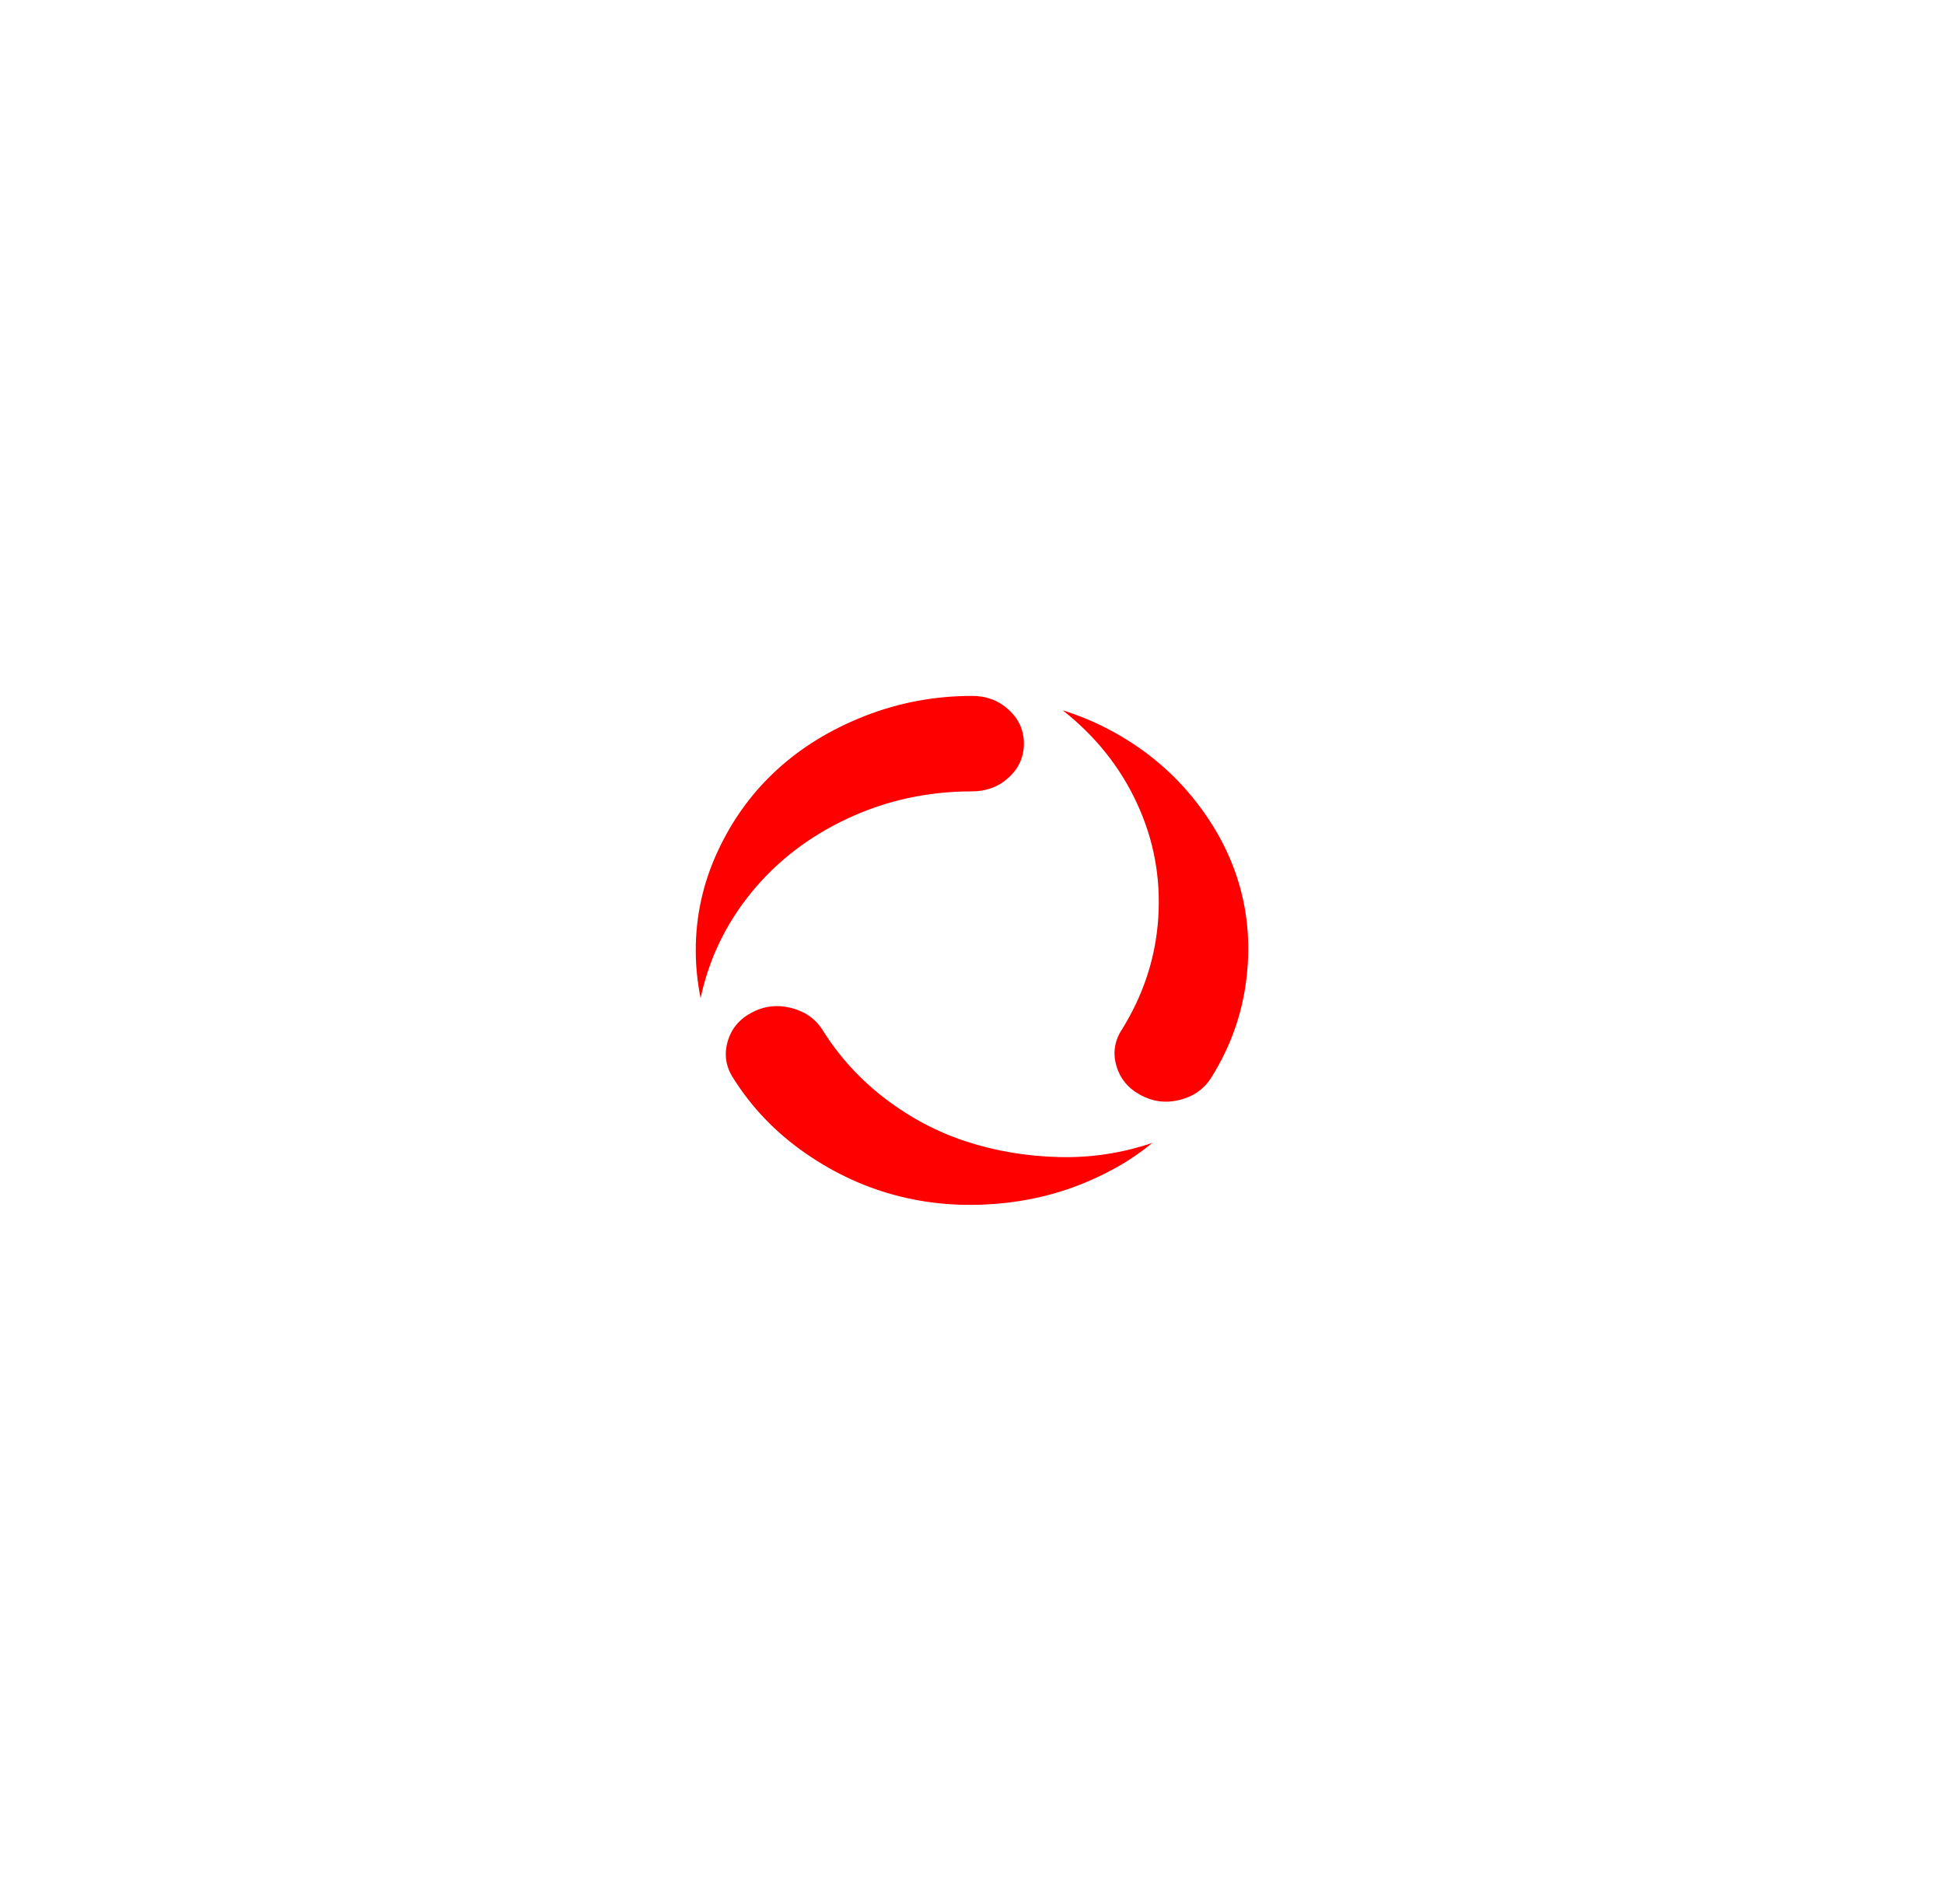
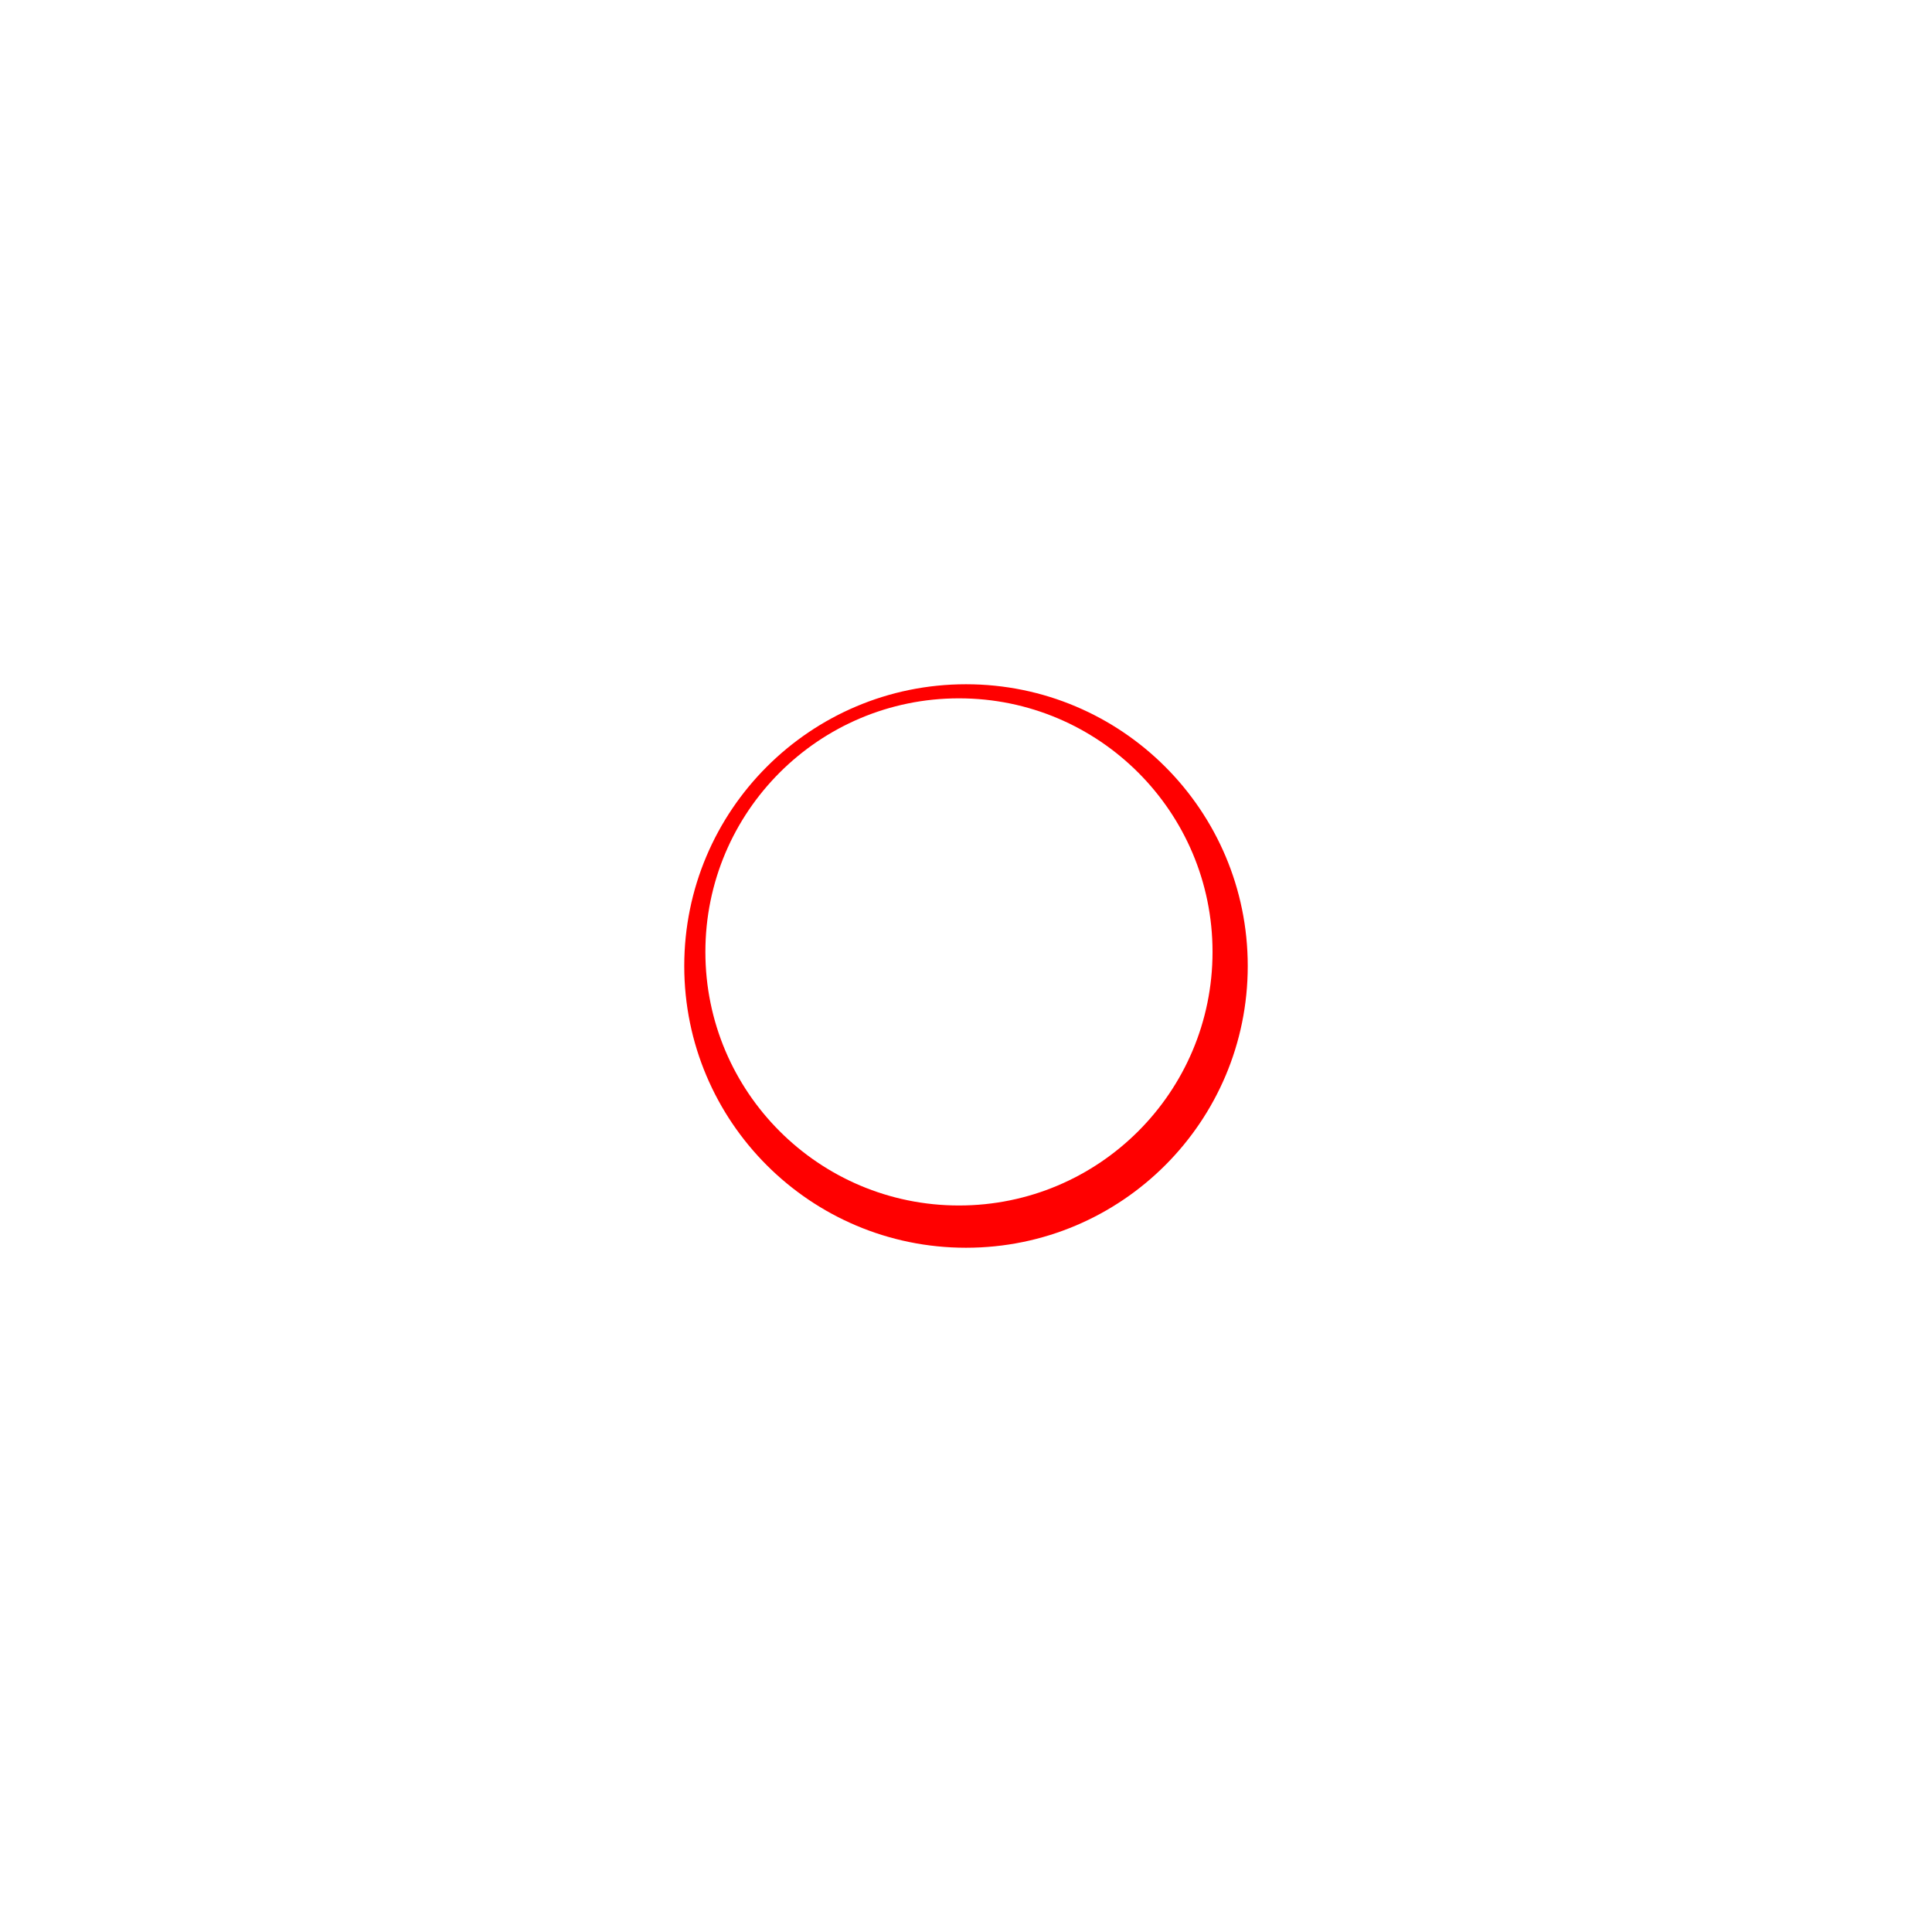
- <svg xmlns="http://www.w3.org/2000/svg" width="95" height="93" viewBox="0 0 95 93" fill="none">
+ <svg xmlns="http://www.w3.org/2000/svg" width="96" height="96" viewBox="0 0 96 96" fill="none">
  <g filter="url(#filter0_d)">
-     <path d="M59.189 52.656C58.837 53.207 58.327 53.567 57.659 53.737C56.991 53.907 56.353 53.83 55.747 53.506C55.14 53.182 54.745 52.709 54.56 52.085C54.375 51.462 54.459 50.875 54.81 50.324C55.883 48.608 56.481 46.773 56.604 44.822C56.727 42.871 56.38 41.012 55.562 39.247C54.745 37.482 53.536 35.968 51.935 34.705C52.762 34.964 53.536 35.288 54.257 35.676C55.839 36.518 57.175 37.607 58.266 38.943C59.356 40.279 60.121 41.705 60.56 43.219C61 44.733 61.11 46.32 60.89 47.98C60.67 49.64 60.103 51.199 59.189 52.656ZM54.257 57.199C52.674 58.041 50.982 58.563 49.179 58.766C47.377 58.968 45.654 58.867 44.01 58.462C42.365 58.057 40.818 57.352 39.367 56.348C37.917 55.344 36.734 54.114 35.82 52.656C35.468 52.105 35.38 51.518 35.556 50.895C35.732 50.272 36.123 49.798 36.73 49.474C37.337 49.15 37.978 49.073 38.655 49.243C39.332 49.413 39.847 49.773 40.198 50.324C41.007 51.62 42.027 52.737 43.258 53.676C44.489 54.616 45.816 55.316 47.241 55.778C48.665 56.239 50.164 56.49 51.738 56.531C53.312 56.571 54.837 56.34 56.314 55.838C55.663 56.373 54.977 56.826 54.257 57.199ZM47.504 38.664C45.342 38.664 43.315 39.105 41.425 39.988C39.535 40.87 37.965 42.077 36.717 43.607C35.468 45.138 34.642 46.858 34.237 48.769C34.079 47.976 34 47.199 34 46.437C34 44.753 34.356 43.142 35.068 41.603C35.78 40.065 36.739 38.741 37.943 37.632C39.148 36.522 40.585 35.64 42.256 34.984C43.926 34.328 45.676 34 47.504 34C48.208 34 48.806 34.227 49.298 34.68C49.79 35.134 50.036 35.684 50.036 36.332C50.036 36.98 49.79 37.53 49.298 37.984C48.806 38.437 48.208 38.664 47.504 38.664Z" fill="#FF0000" />
+     <path fill-rule="evenodd" clip-rule="evenodd" d="M48 62C55.732 62 62 55.732 62 48C62 40.268 55.732 34 48 34C40.268 34 34 40.268 34 48C34 55.732 40.268 62 48 62ZM47.65 59.9C54.609 59.9 60.25 54.259 60.25 47.3C60.25 40.341 54.609 34.7 47.65 34.7C40.691 34.7 35.05 40.341 35.05 47.3C35.05 54.259 40.691 59.9 47.65 59.9Z" fill="#FF0000" />
  </g>
  <defs>
-     <filter id="filter0_d" x="0" y="0" width="95" height="92.867" filterUnits="userSpaceOnUse" color-interpolation-filters="sRGB">
+     <filter id="filter0_d" x="0" y="0" width="96" height="96" filterUnits="userSpaceOnUse" color-interpolation-filters="sRGB">
      <feFlood flood-opacity="0" result="BackgroundImageFix" />
      <feOffset />
      <feGaussianBlur stdDeviation="17" />
-       <feColorMatrix type="matrix" values="0 0 0 0 1 0 0 0 0 0.42 0 0 0 0 0 0 0 0 1 0" />
-       <feBlend mode="normal" in2="BackgroundImageFix" result="effect1_dropShadow" />
      <feBlend mode="normal" in="SourceGraphic" in2="effect1_dropShadow" result="shape" />
    </filter>
  </defs>
</svg>
